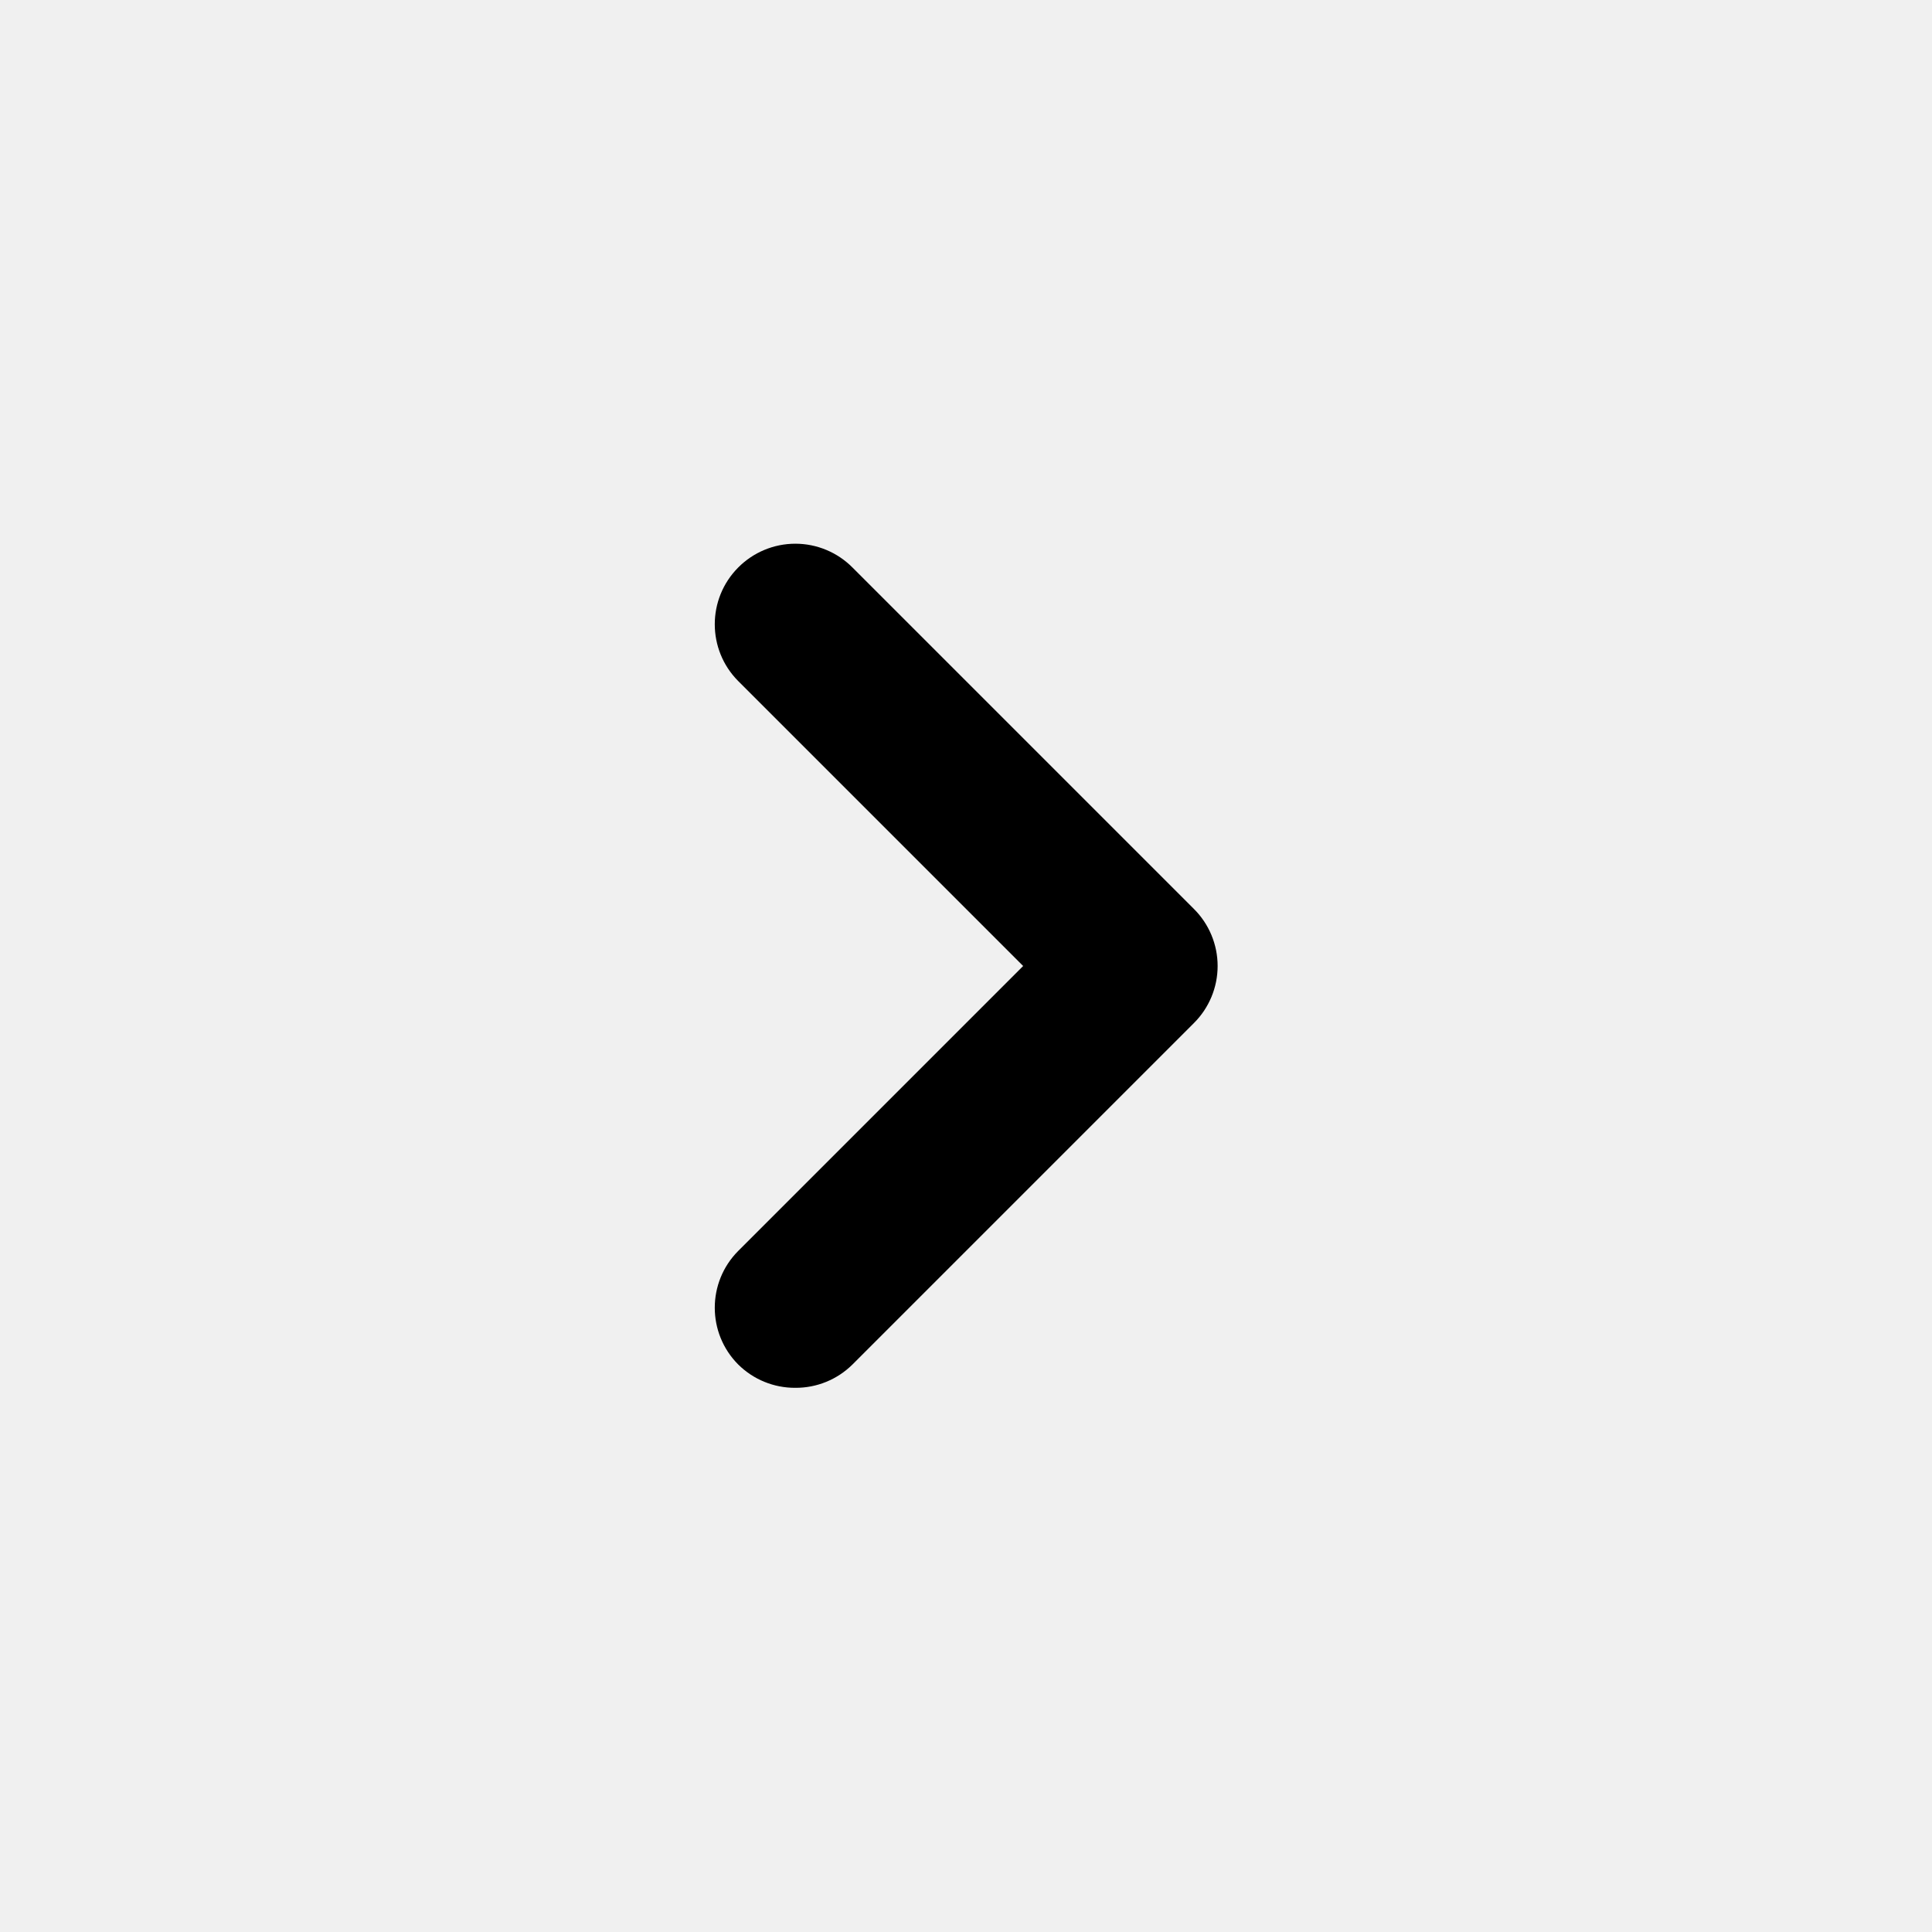
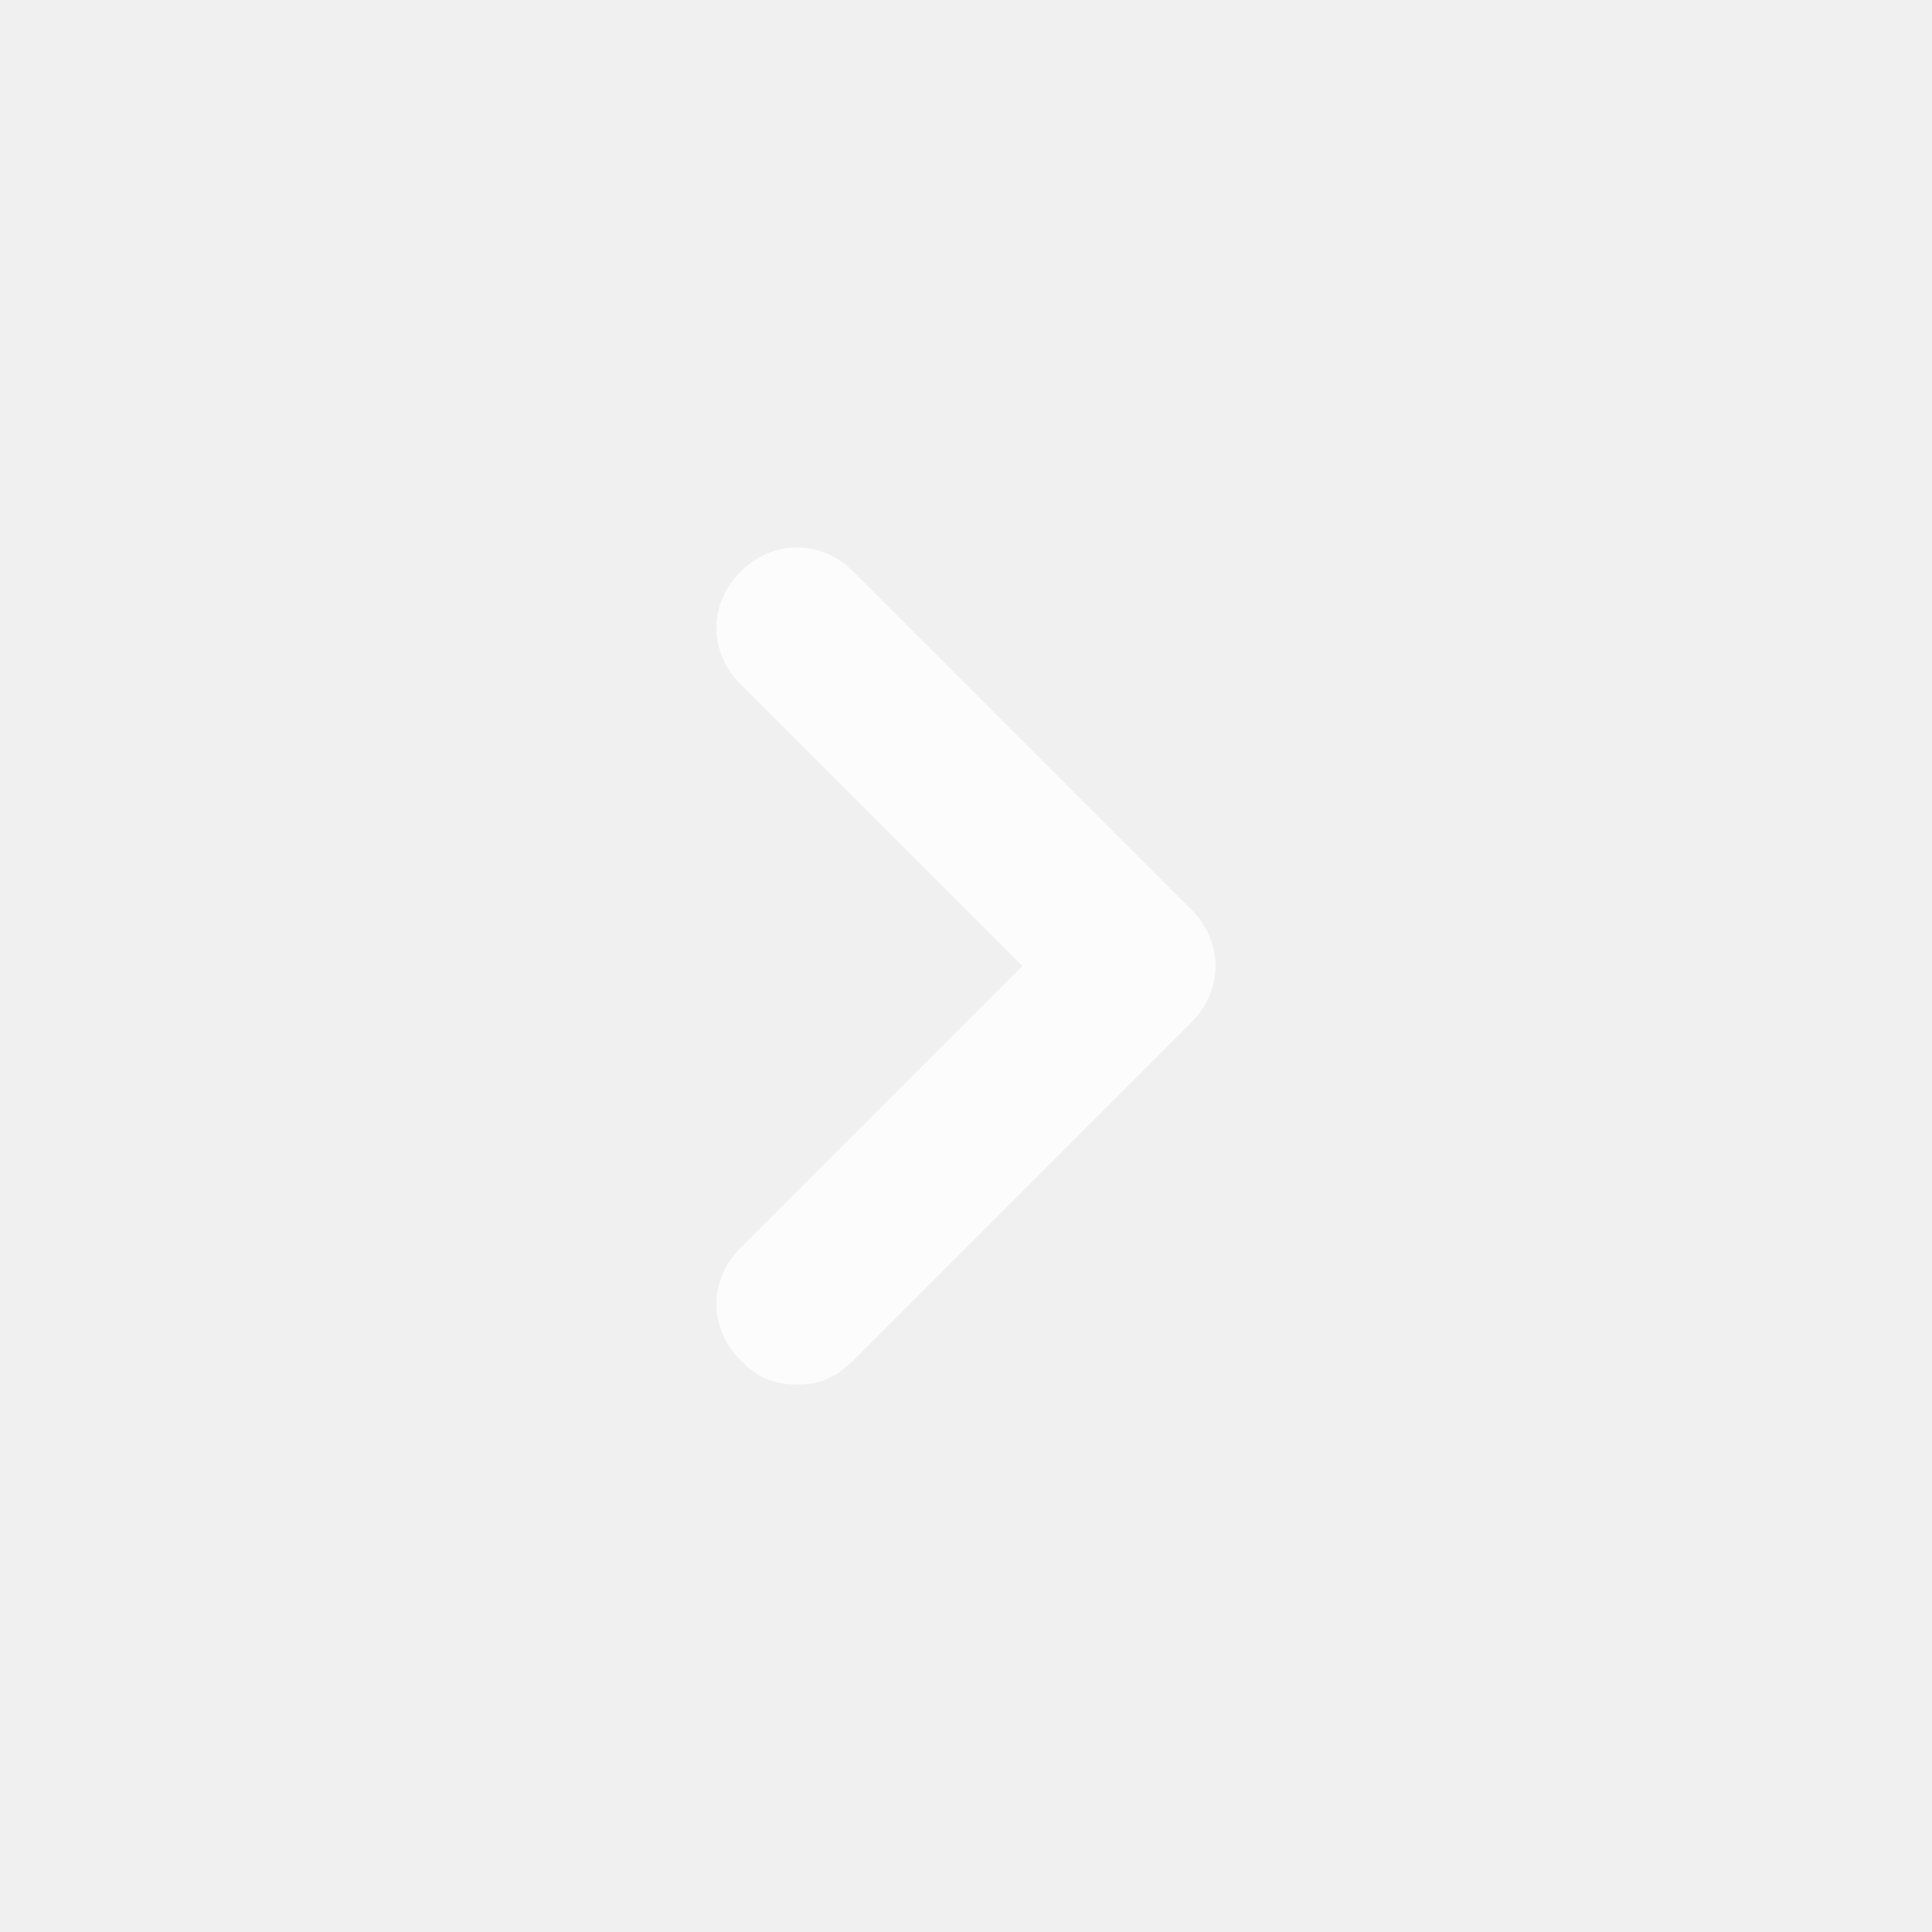
- <svg xmlns="http://www.w3.org/2000/svg" viewBox="0 0 24 24" id="right-arrow">
-   <path d="M14.83,11.29,10.59,7.05a1,1,0,0,0-1.42,0,1,1,0,0,0,0,1.41L12.71,12,9.17,15.54a1,1,0,0,0,0,1.41,1,1,0,0,0,.71.29,1,1,0,0,0,.71-.29l4.24-4.24A1,1,0,0,0,14.83,11.29Z" />
+ <svg xmlns="http://www.w3.org/2000/svg" version="1.1" id="right-arrow" x="0px" y="0px" viewBox="0 0 24 24" style="enable-background:new 0 0 24 24;" xml:space="preserve">
+   <style type="text/css">
+ 	.st0{opacity:0.8;fill:#FFFFFF;}
+ </style>
+   <path class="st0" d="M14.8,11.3l-4.2-4.2c-0.4-0.4-1-0.4-1.4,0c0,0,0,0,0,0c-0.4,0.4-0.4,1,0,1.4l3.5,3.5l-3.5,3.5  c-0.4,0.4-0.4,1,0,1.4c0.2,0.2,0.4,0.3,0.7,0.3c0.3,0,0.5-0.1,0.7-0.3l4.2-4.2C15.2,12.3,15.2,11.7,14.8,11.3  C14.8,11.3,14.8,11.3,14.8,11.3z" />
</svg>
